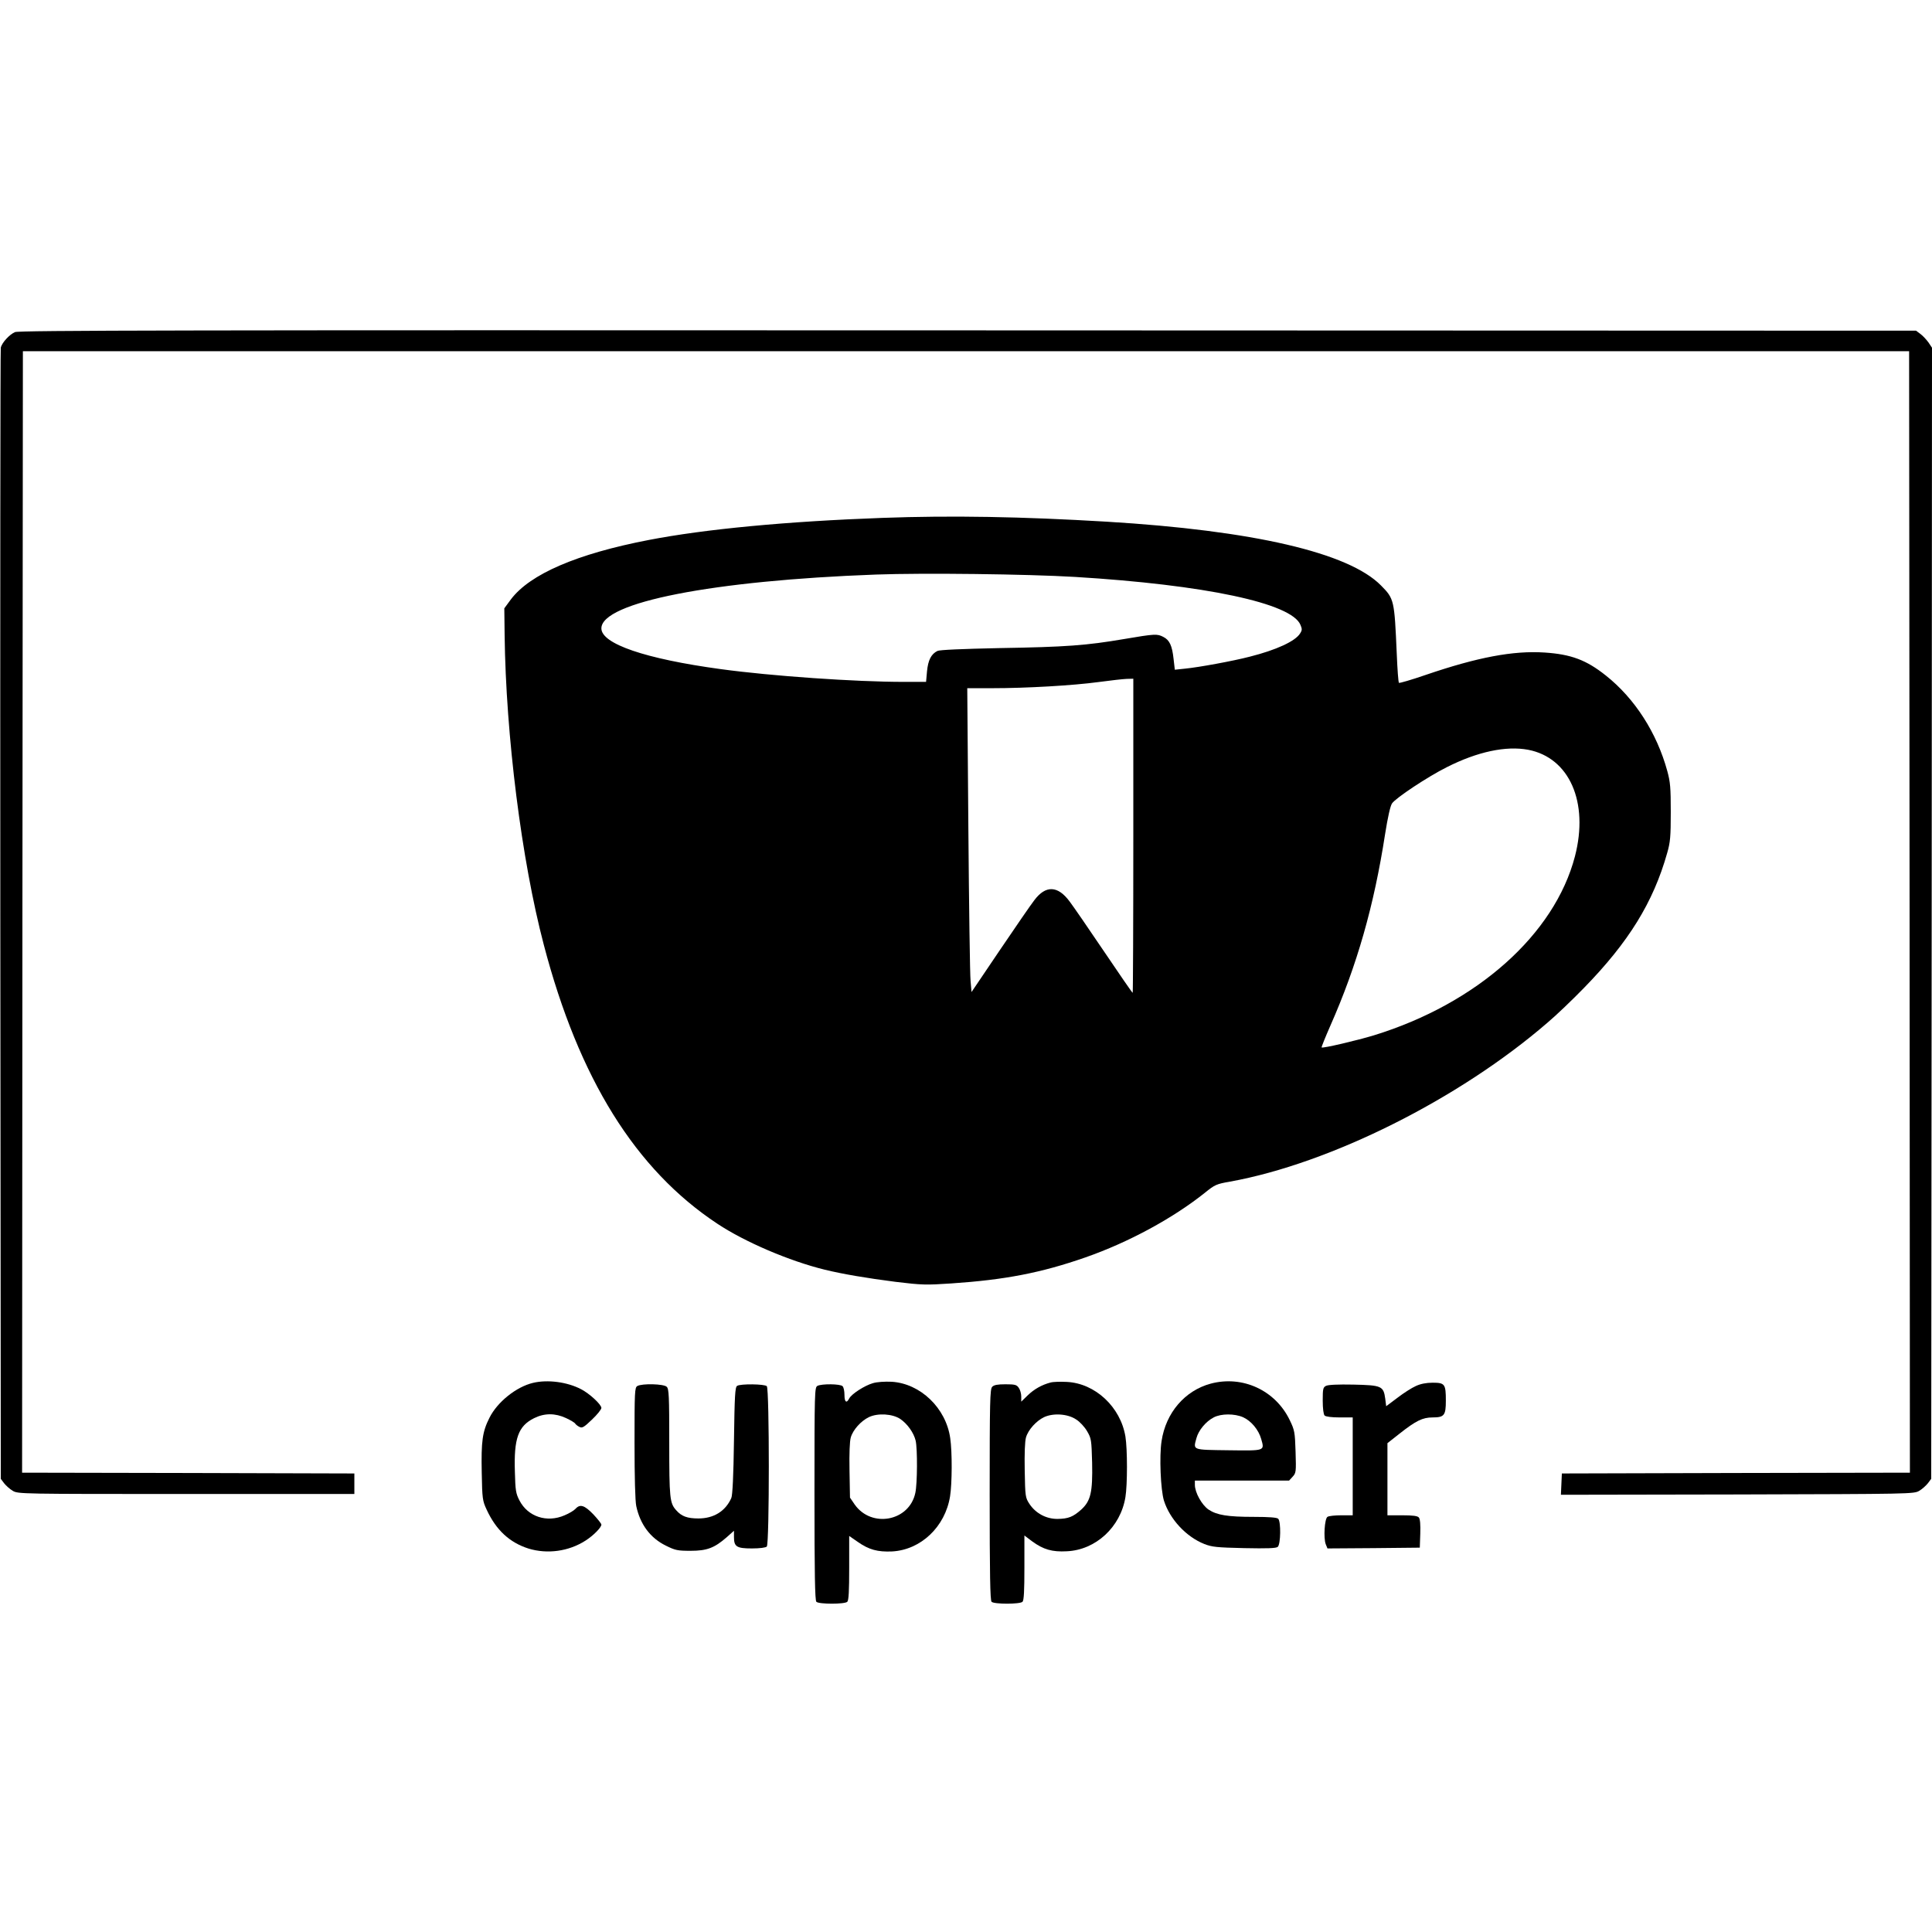
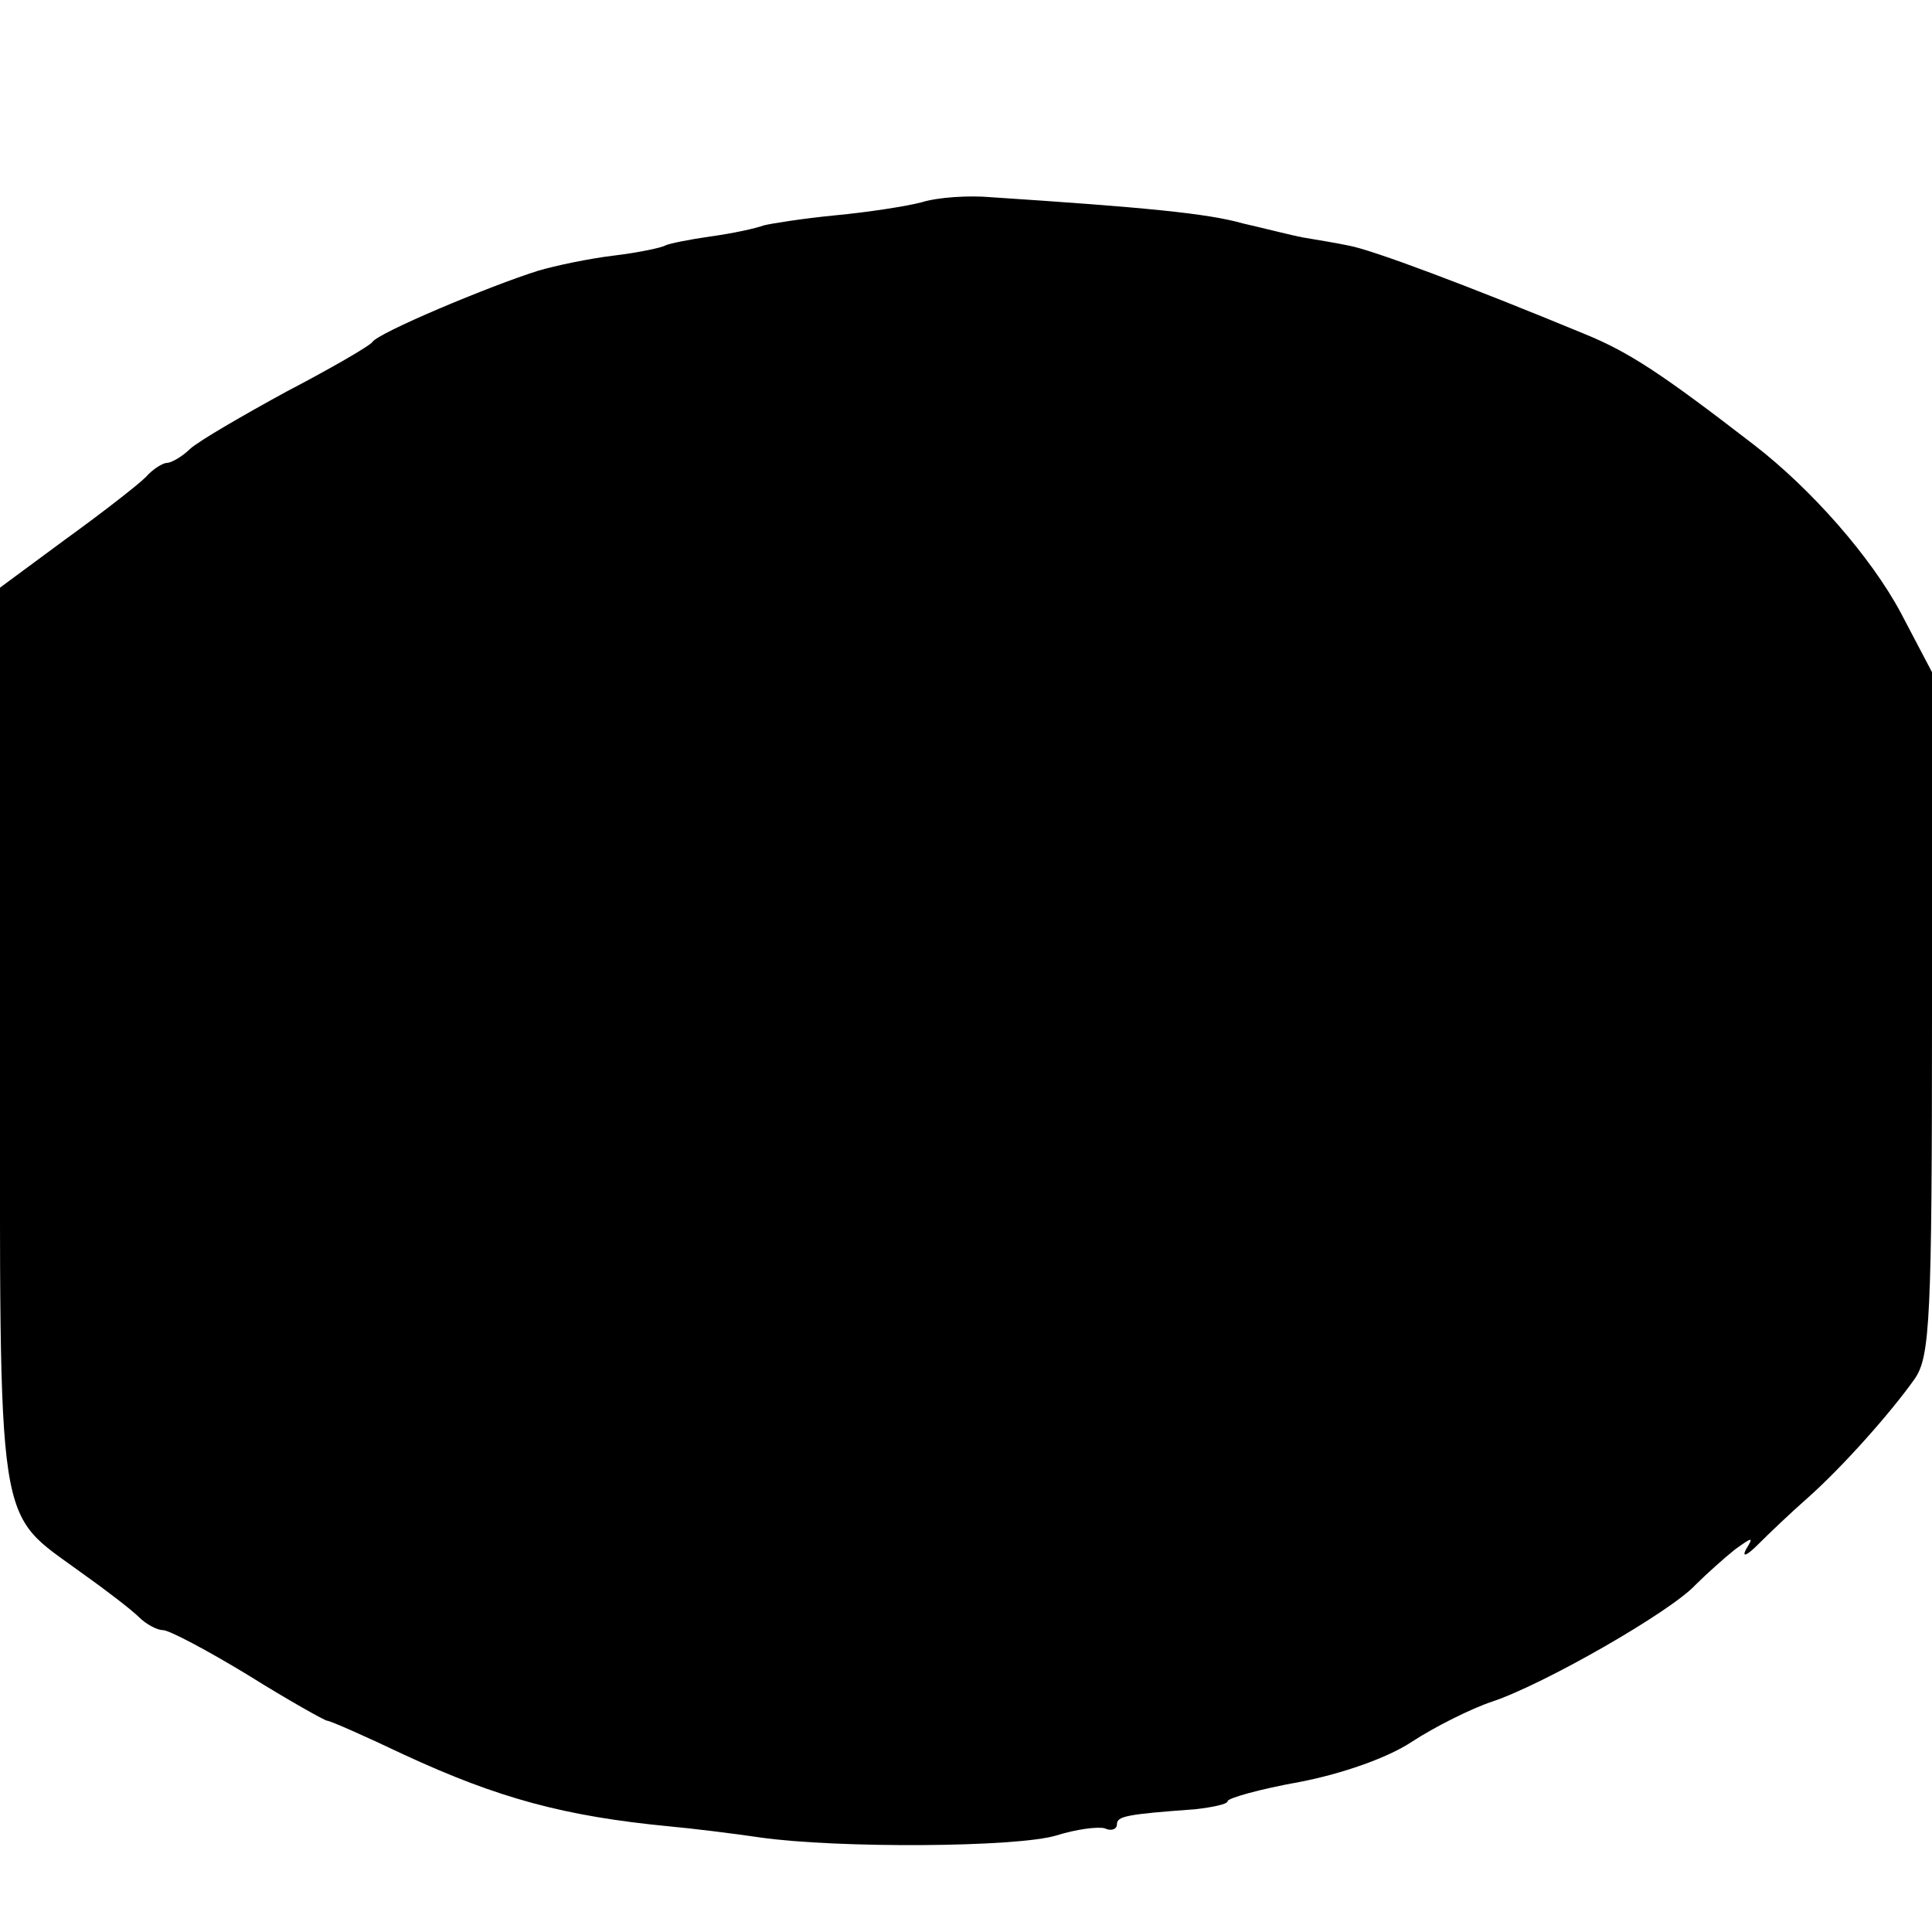
- <svg xmlns="http://www.w3.org/2000/svg" version="1.0" width="1224pt" height="1224pt" viewBox="0 0 1224 1224" preserveAspectRatio="xMidYMid meet">
-   <g transform="translate(0,1224) scale(0.1,-0.1)" fill="#000000" stroke="none">
-     <path d="M95 10136 c-35 -15 -83 -67 -90 -99 -3 -12 -4 -1629 -3 -3594 l3 -3572 21 -28 c12 -15 36 -37 55 -48 33 -20 52 -20 1099 -20 l1065 0 0 65 0 65 -1053 3 -1052 2 2 3553 3 3552 5975 0 5975 0 3 -3552 2 -3553 -1102 -2 -1103 -3 -3 -68 -3 -67 1118 2 c1098 3 1119 3 1152 23 19 11 43 33 55 48 l21 28 3 3583 2 3583 -22 33 c-13 18 -36 43 -51 54 l-28 21 -6007 2 c-4979 2 -6012 0 -6037 -11z" />
-     <path d="M5590 8959 c-606 -22 -1123 -71 -1480 -140 -456 -88 -752 -216 -873 -376 l-42 -57 2 -170 c8 -636 107 -1425 248 -1961 222 -848 581 -1425 1100 -1768 175 -116 456 -236 680 -291 110 -27 268 -54 449 -77 166 -20 191 -21 354 -10 340 23 568 67 849 165 272 95 553 247 756 409 63 51 73 56 160 71 635 115 1451 523 2011 1007 56 47 160 147 231 220 283 290 439 542 527 854 20 69 23 104 23 260 0 155 -3 191 -22 260 -66 242 -206 460 -389 605 -124 99 -221 135 -389 146 -198 13 -425 -30 -753 -142 -90 -31 -166 -53 -169 -50 -4 3 -10 86 -14 184 -15 342 -16 348 -100 433 -205 208 -809 348 -1739 404 -538 32 -979 40 -1420 24z m1220 -374 c823 -50 1373 -166 1429 -304 11 -26 11 -34 -3 -55 -31 -49 -151 -104 -317 -146 -107 -28 -327 -68 -410 -76 l-66 -7 -8 69 c-9 83 -25 119 -65 139 -39 20 -51 20 -251 -14 -236 -40 -363 -50 -791 -57 -233 -5 -376 -11 -389 -18 -40 -20 -59 -58 -66 -129 l-6 -67 -141 0 c-306 0 -840 37 -1161 81 -477 65 -755 160 -755 258 0 165 706 303 1740 341 301 11 957 3 1260 -15z m370 -1640 c0 -547 -2 -995 -4 -995 -3 0 -84 118 -182 263 -97 144 -195 286 -217 315 -75 102 -152 105 -224 9 -22 -28 -120 -171 -219 -317 l-179 -265 -6 70 c-4 39 -10 472 -14 963 l-7 892 158 0 c217 0 512 17 674 39 74 10 154 19 178 20 l42 1 0 -995z m2501 545 c262 -50 386 -332 297 -675 -129 -495 -621 -933 -1273 -1134 -105 -32 -326 -84 -332 -77 -2 2 23 64 55 137 169 382 277 761 347 1214 17 107 33 179 44 195 24 35 226 169 346 229 195 99 376 137 516 111z" />
-     <path d="M3377 3479 c-106 -25 -226 -121 -276 -221 -45 -89 -53 -149 -49 -347 3 -167 5 -179 31 -235 60 -130 146 -209 266 -247 119 -36 254 -18 361 51 50 32 100 83 100 101 0 6 -23 35 -51 65 -56 58 -84 67 -113 35 -10 -11 -40 -29 -69 -41 -112 -49 -233 -9 -286 94 -23 44 -26 64 -29 181 -7 212 21 290 121 340 66 33 134 33 203 1 28 -13 55 -29 58 -35 4 -6 16 -16 27 -21 17 -9 28 -3 79 46 33 31 60 65 60 74 0 22 -76 92 -129 119 -88 46 -212 62 -304 40z" />
-     <path d="M5530 3477 c-52 -15 -135 -68 -150 -97 -17 -33 -30 -23 -30 23 0 24 -5 48 -12 55 -15 15 -132 16 -159 2 -18 -10 -19 -29 -19 -683 0 -510 3 -676 12 -685 16 -16 180 -16 196 0 9 9 12 70 12 215 l0 202 55 -38 c70 -49 125 -64 217 -60 182 10 336 156 367 349 13 80 14 283 1 369 -27 191 -189 346 -371 357 -44 2 -93 -1 -119 -9z m174 -227 c45 -31 85 -87 97 -137 12 -53 11 -272 -2 -331 -38 -180 -277 -225 -384 -74 l-30 44 -3 171 c-2 108 1 186 8 210 14 49 65 105 115 129 57 27 150 21 199 -12z" />
-     <path d="M6655 3481 c-54 -14 -104 -42 -145 -82 l-40 -39 0 33 c0 18 -7 43 -16 55 -13 19 -24 22 -84 22 -49 0 -73 -4 -84 -16 -14 -14 -16 -89 -16 -683 0 -505 3 -670 12 -679 16 -16 180 -16 196 0 9 9 12 71 12 216 l0 204 49 -37 c71 -52 127 -68 219 -63 184 8 341 153 372 343 13 79 13 303 0 384 -31 187 -191 337 -371 346 -41 2 -87 1 -104 -4z m163 -234 c23 -14 54 -48 69 -74 27 -46 28 -55 32 -199 4 -189 -9 -243 -69 -298 -52 -46 -81 -58 -151 -59 -71 0 -137 35 -177 95 -26 40 -27 46 -30 212 -2 107 1 185 8 209 14 49 65 105 115 129 59 27 150 21 203 -15z" />
-     <path d="M7670 3474 c-163 -44 -284 -184 -311 -364 -15 -95 -6 -308 15 -377 37 -117 140 -229 256 -275 49 -19 78 -22 253 -26 145 -3 202 -1 212 8 19 16 21 160 3 178 -8 8 -57 12 -154 12 -166 0 -234 11 -287 46 -42 28 -87 108 -87 157 l0 27 298 0 299 0 22 24 c22 24 23 30 19 158 -4 125 -6 137 -37 201 -91 189 -299 285 -501 231z m206 -213 c51 -23 98 -80 114 -137 22 -77 27 -75 -207 -72 -233 3 -224 0 -203 77 13 49 59 105 109 131 47 25 133 25 187 1z" />
-     <path d="M8970 3459 c-25 -11 -77 -44 -116 -74 l-72 -54 -6 48 c-11 80 -23 85 -201 89 -99 2 -161 -1 -174 -8 -19 -9 -21 -20 -21 -93 0 -51 5 -88 12 -95 7 -7 44 -12 95 -12 l83 0 0 -310 0 -310 -72 0 c-40 0 -80 -4 -88 -10 -18 -11 -26 -133 -11 -173 l11 -27 292 2 293 3 3 88 c2 57 -1 94 -9 103 -8 10 -37 14 -105 14 l-94 0 0 229 0 228 75 59 c105 83 148 104 211 104 74 0 84 13 84 106 0 105 -6 114 -83 114 -41 0 -77 -7 -107 -21z" />
-     <path d="M4038 3459 c-17 -9 -18 -37 -18 -359 0 -220 4 -369 11 -402 25 -116 89 -202 187 -250 60 -30 75 -33 157 -33 104 0 151 18 229 86 l46 41 0 -40 c0 -61 17 -72 114 -72 50 0 87 5 94 12 17 17 17 999 0 1016 -14 14 -166 16 -188 2 -13 -8 -16 -62 -20 -347 -3 -221 -9 -347 -17 -364 -37 -83 -111 -129 -208 -129 -70 0 -107 13 -141 52 -41 45 -44 77 -44 429 0 294 -2 340 -16 353 -18 19 -157 22 -186 5z" />
+ <svg xmlns="http://www.w3.org/2000/svg" version="1.0" width="192pt" height="192pt" viewBox="0 0 192 192" preserveAspectRatio="xMidYMid meet">
+   <g transform="translate(0,192) scale(0.1,-0.1)" fill="#000000" stroke="none">
+     <path d="M916 1719 c-15 -4 -54 -10 -86 -13 -31 -3 -63 -8 -71 -10 -8 -3 -31 -8 -53 -11 -21 -3 -41 -7 -45 -9 -3 -2 -26 -7 -51 -10 -25 -3 -58 -10 -75 -15 -48 -15 -160 -62 -165 -71 -3 -4 -41 -26 -85 -49 -44 -24 -87 -49 -96 -57 -8 -8 -19 -14 -23 -14 -4 0 -14 -6 -21 -14 -8 -8 -44 -36 -80 -62 l-65 -48 0 -445 c0 -503 -5 -471 81 -534 24 -17 50 -37 57 -44 7 -7 18 -13 24 -13 6 0 44 -20 85 -45 40 -25 76 -45 78 -45 3 0 37 -15 77 -34 93 -43 159 -61 263 -71 22 -2 63 -7 90 -11 77 -11 256 -10 295 2 19 6 41 9 48 7 6 -3 12 -1 12 4 0 8 9 10 78 15 17 2 32 5 32 8 0 3 32 12 71 19 42 8 88 24 112 40 23 15 59 33 80 40 51 17 177 89 202 116 11 11 29 27 39 35 18 13 19 13 11 0 -4 -8 1 -6 12 5 11 11 33 32 49 46 35 31 83 85 107 119 15 22 17 59 17 363 l0 339 -31 59 c-30 56 -89 123 -146 167 -92 71 -124 92 -168 110 -116 48 -212 84 -235 88 -14 3 -34 6 -45 8 -11 2 -38 9 -60 14 -35 10 -98 16 -250 26 -22 2 -53 0 -69 -5z" />
  </g>
</svg>
